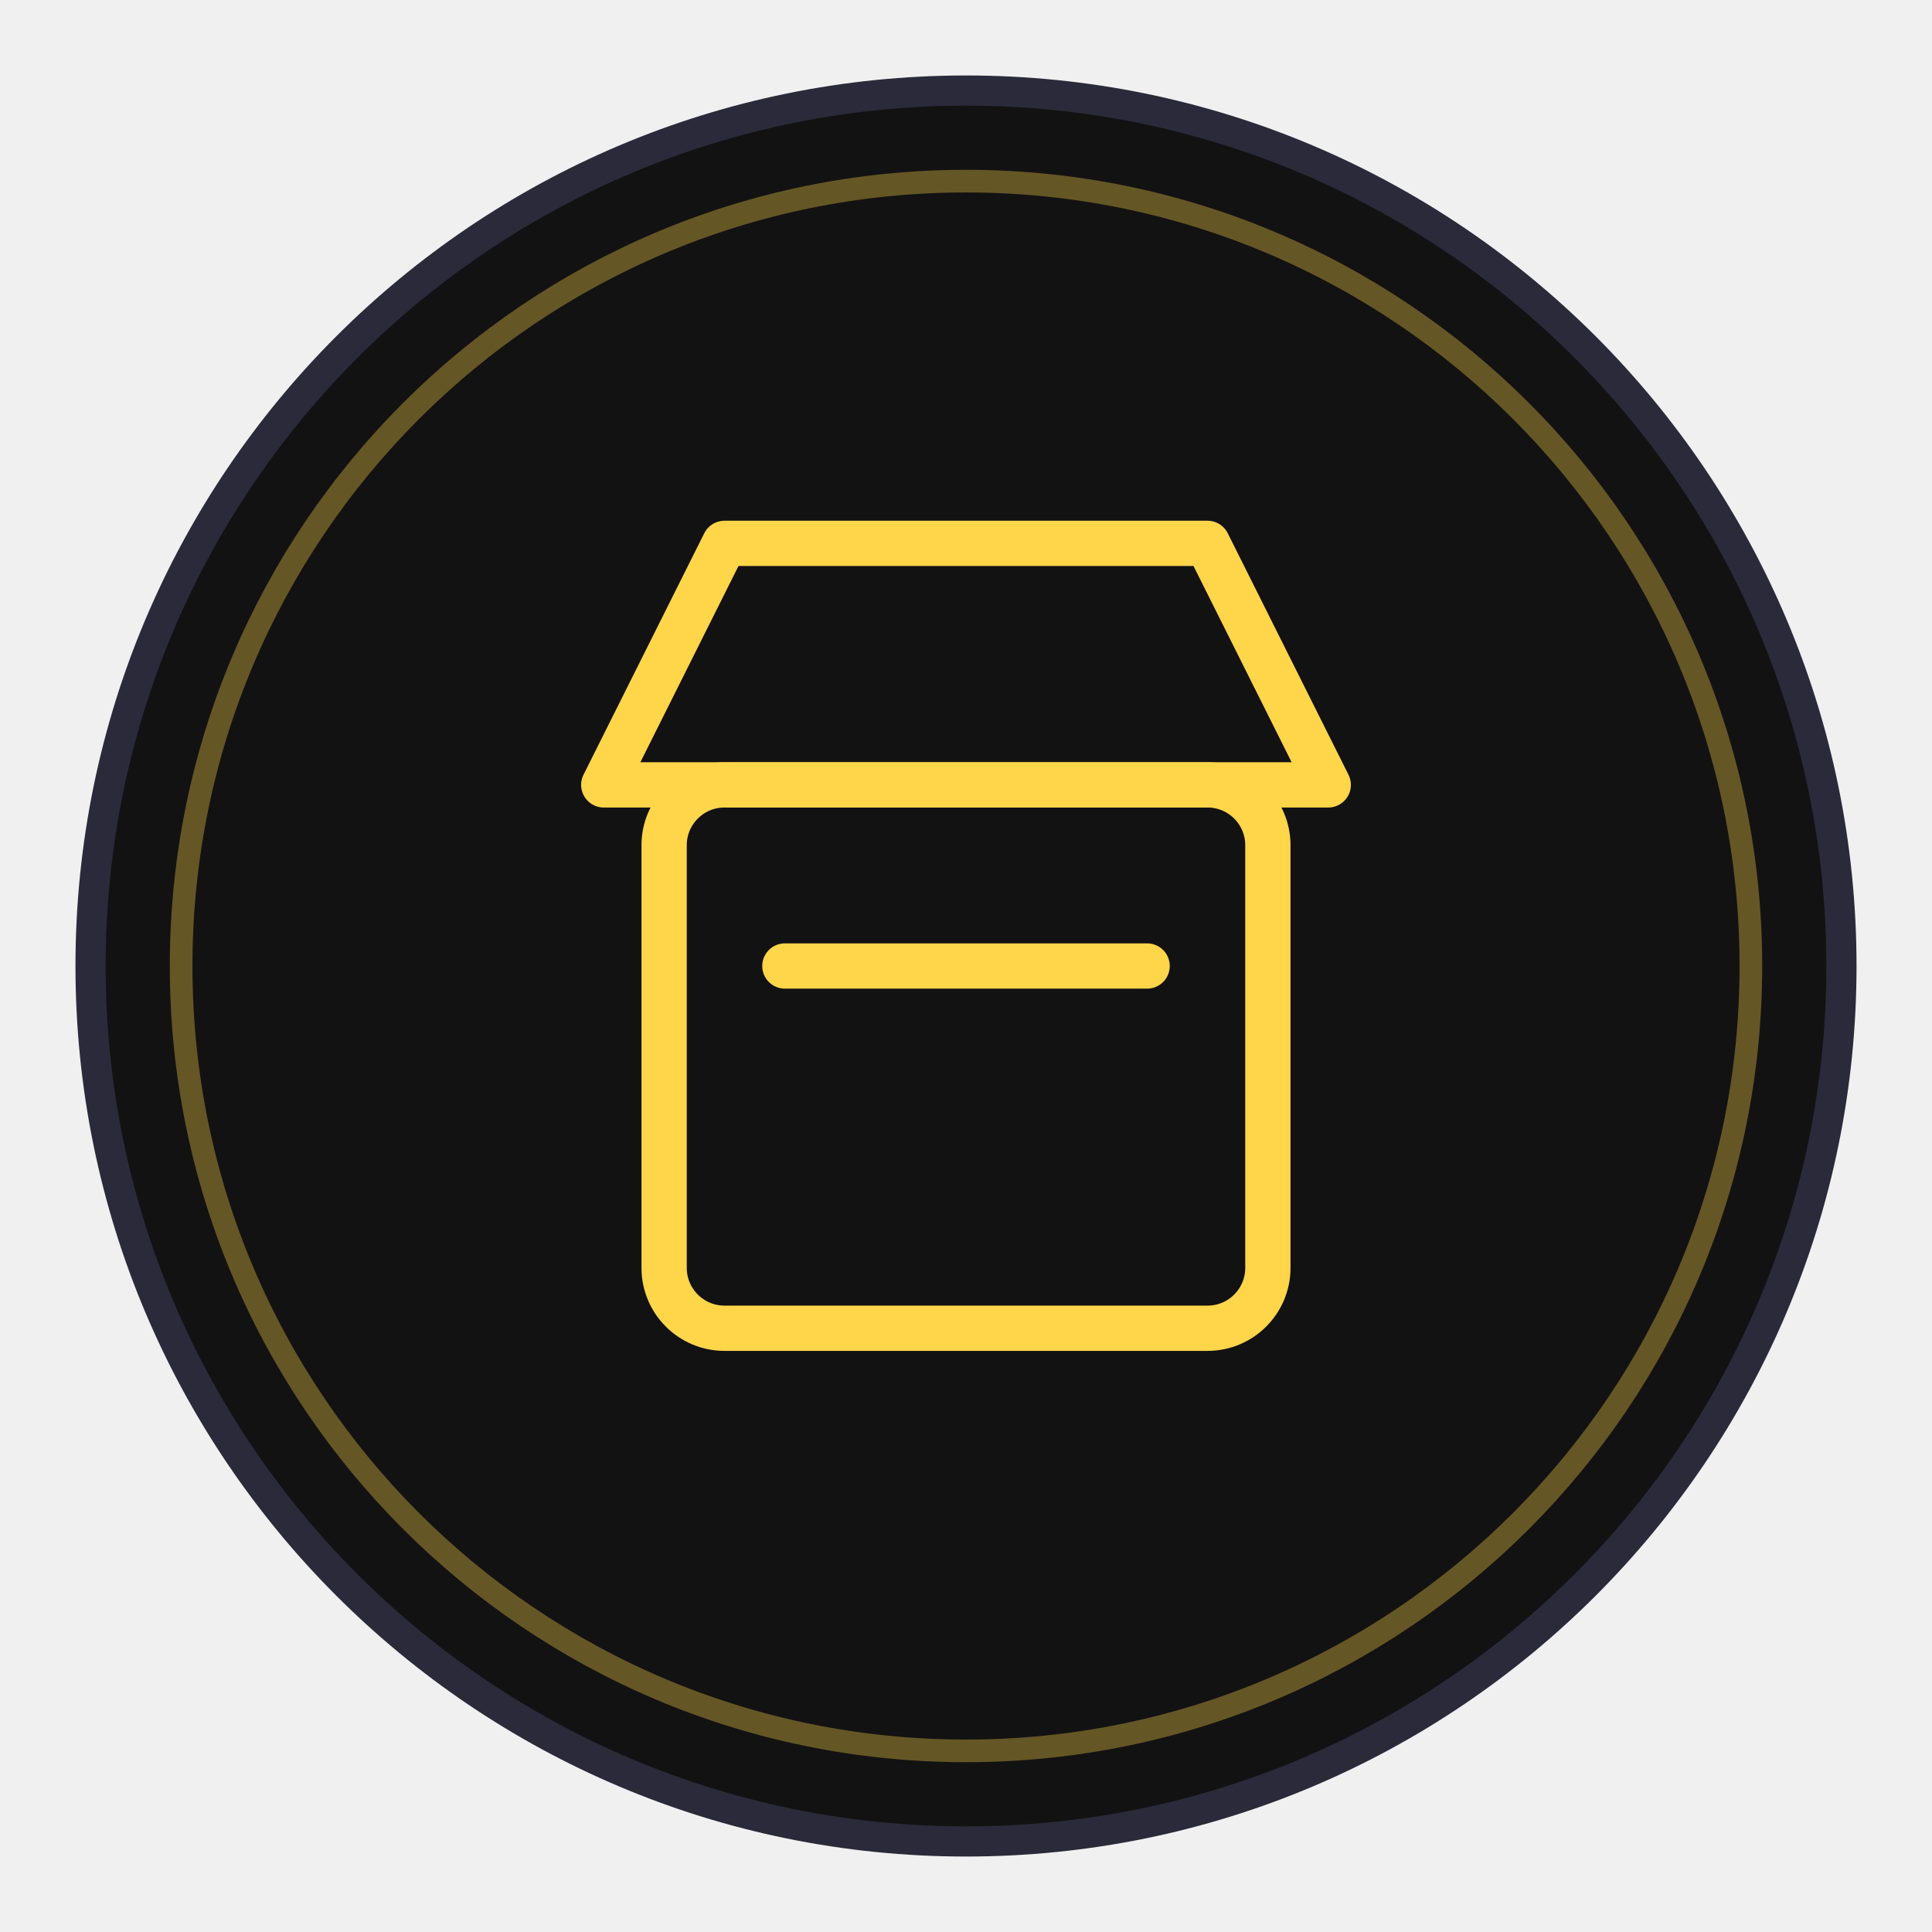
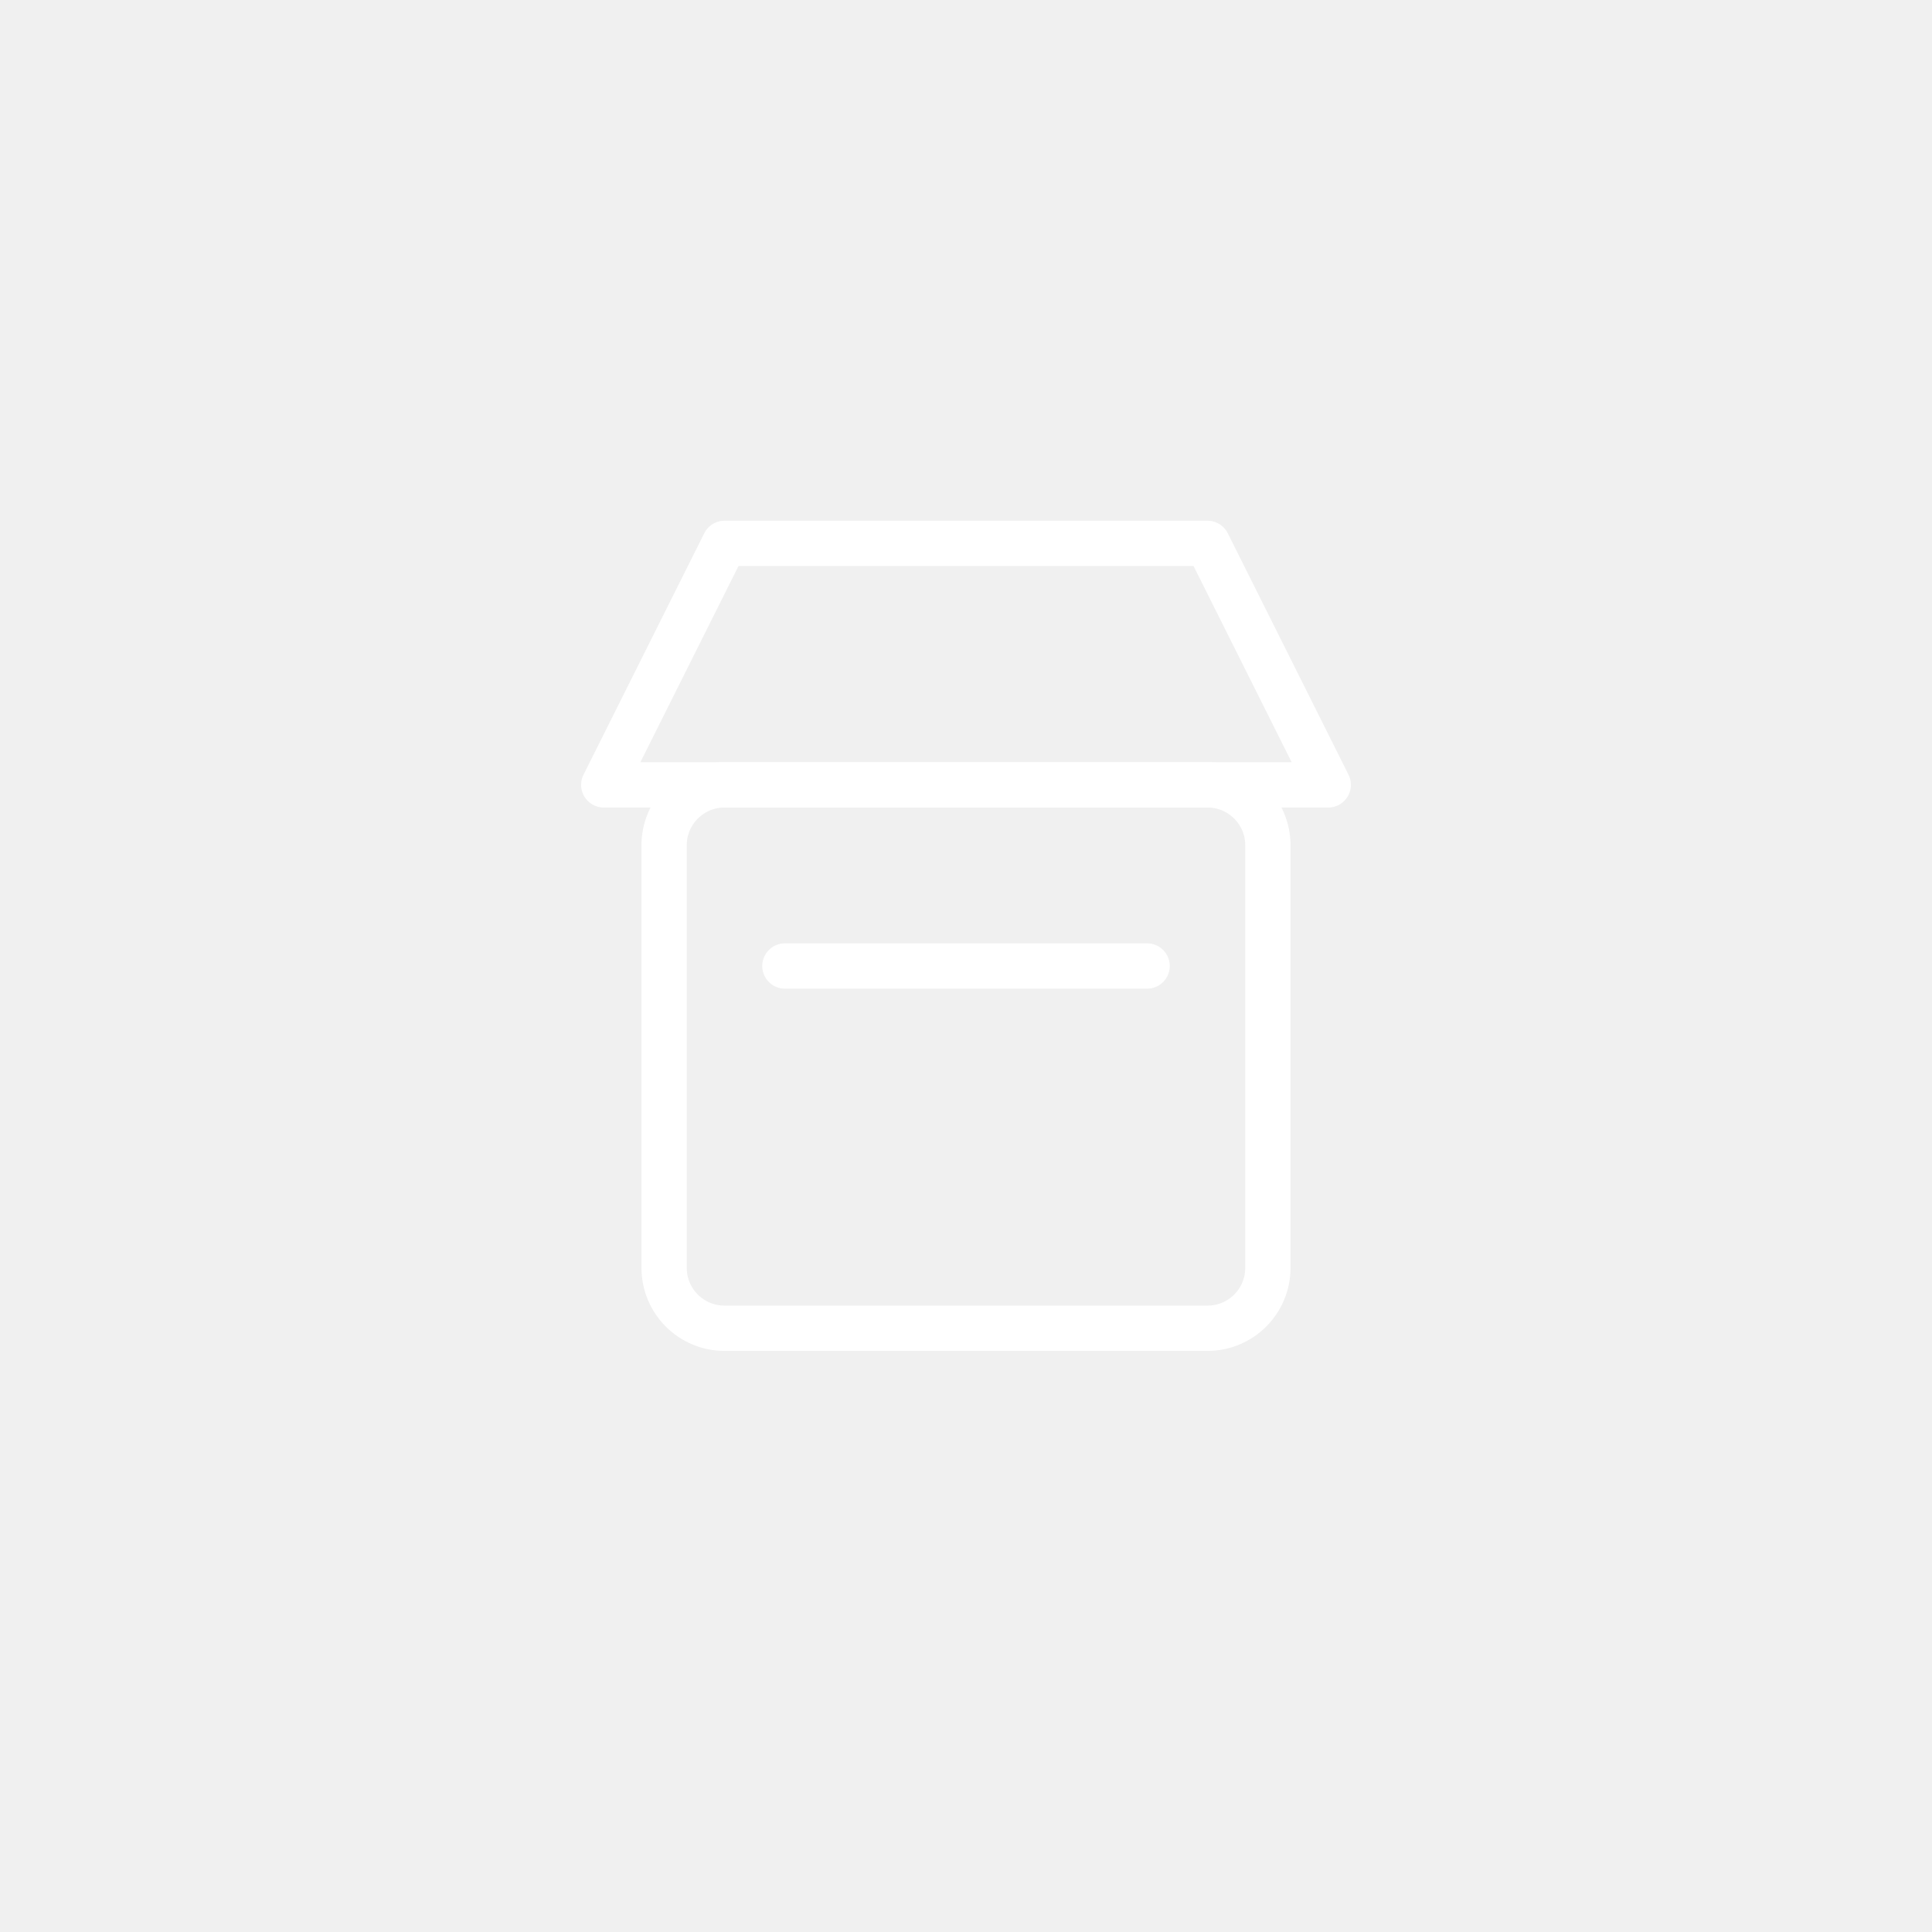
<svg xmlns="http://www.w3.org/2000/svg" width="128" height="128" viewBox="0 0 128 128">
-   <defs>
-     <filter id="glow" x="-50%" y="-50%" width="200%" height="200%">
-       <feGaussianBlur stdDeviation="2" result="blur" />
-       <feMerge>
-         <feMergeNode in="blur" />
-         <feMergeNode in="SourceGraphic" />
-       </feMerge>
-     </filter>
-   </defs>
-   <circle cx="64" cy="64" r="58" fill="#121212" stroke="#2a2a3a" stroke-width="2" />
-   <circle cx="64" cy="64" r="52" fill="none" stroke="#ffd54a" stroke-width="1.5" opacity="0.35" />
-   <g stroke="#ffd54a" stroke-width="3" fill="none" stroke-linecap="round" stroke-linejoin="round">
+   <g stroke="#ffffff" stroke-width="3" fill="none" stroke-linecap="round" stroke-linejoin="round">
    <path d="M40 52 L48 36 L80 36 L88 52 Z" />
    <rect x="44" y="52" width="40" height="36" rx="4" />
    <line x1="52" y1="64" x2="76" y2="64" />
  </g>
</svg>
